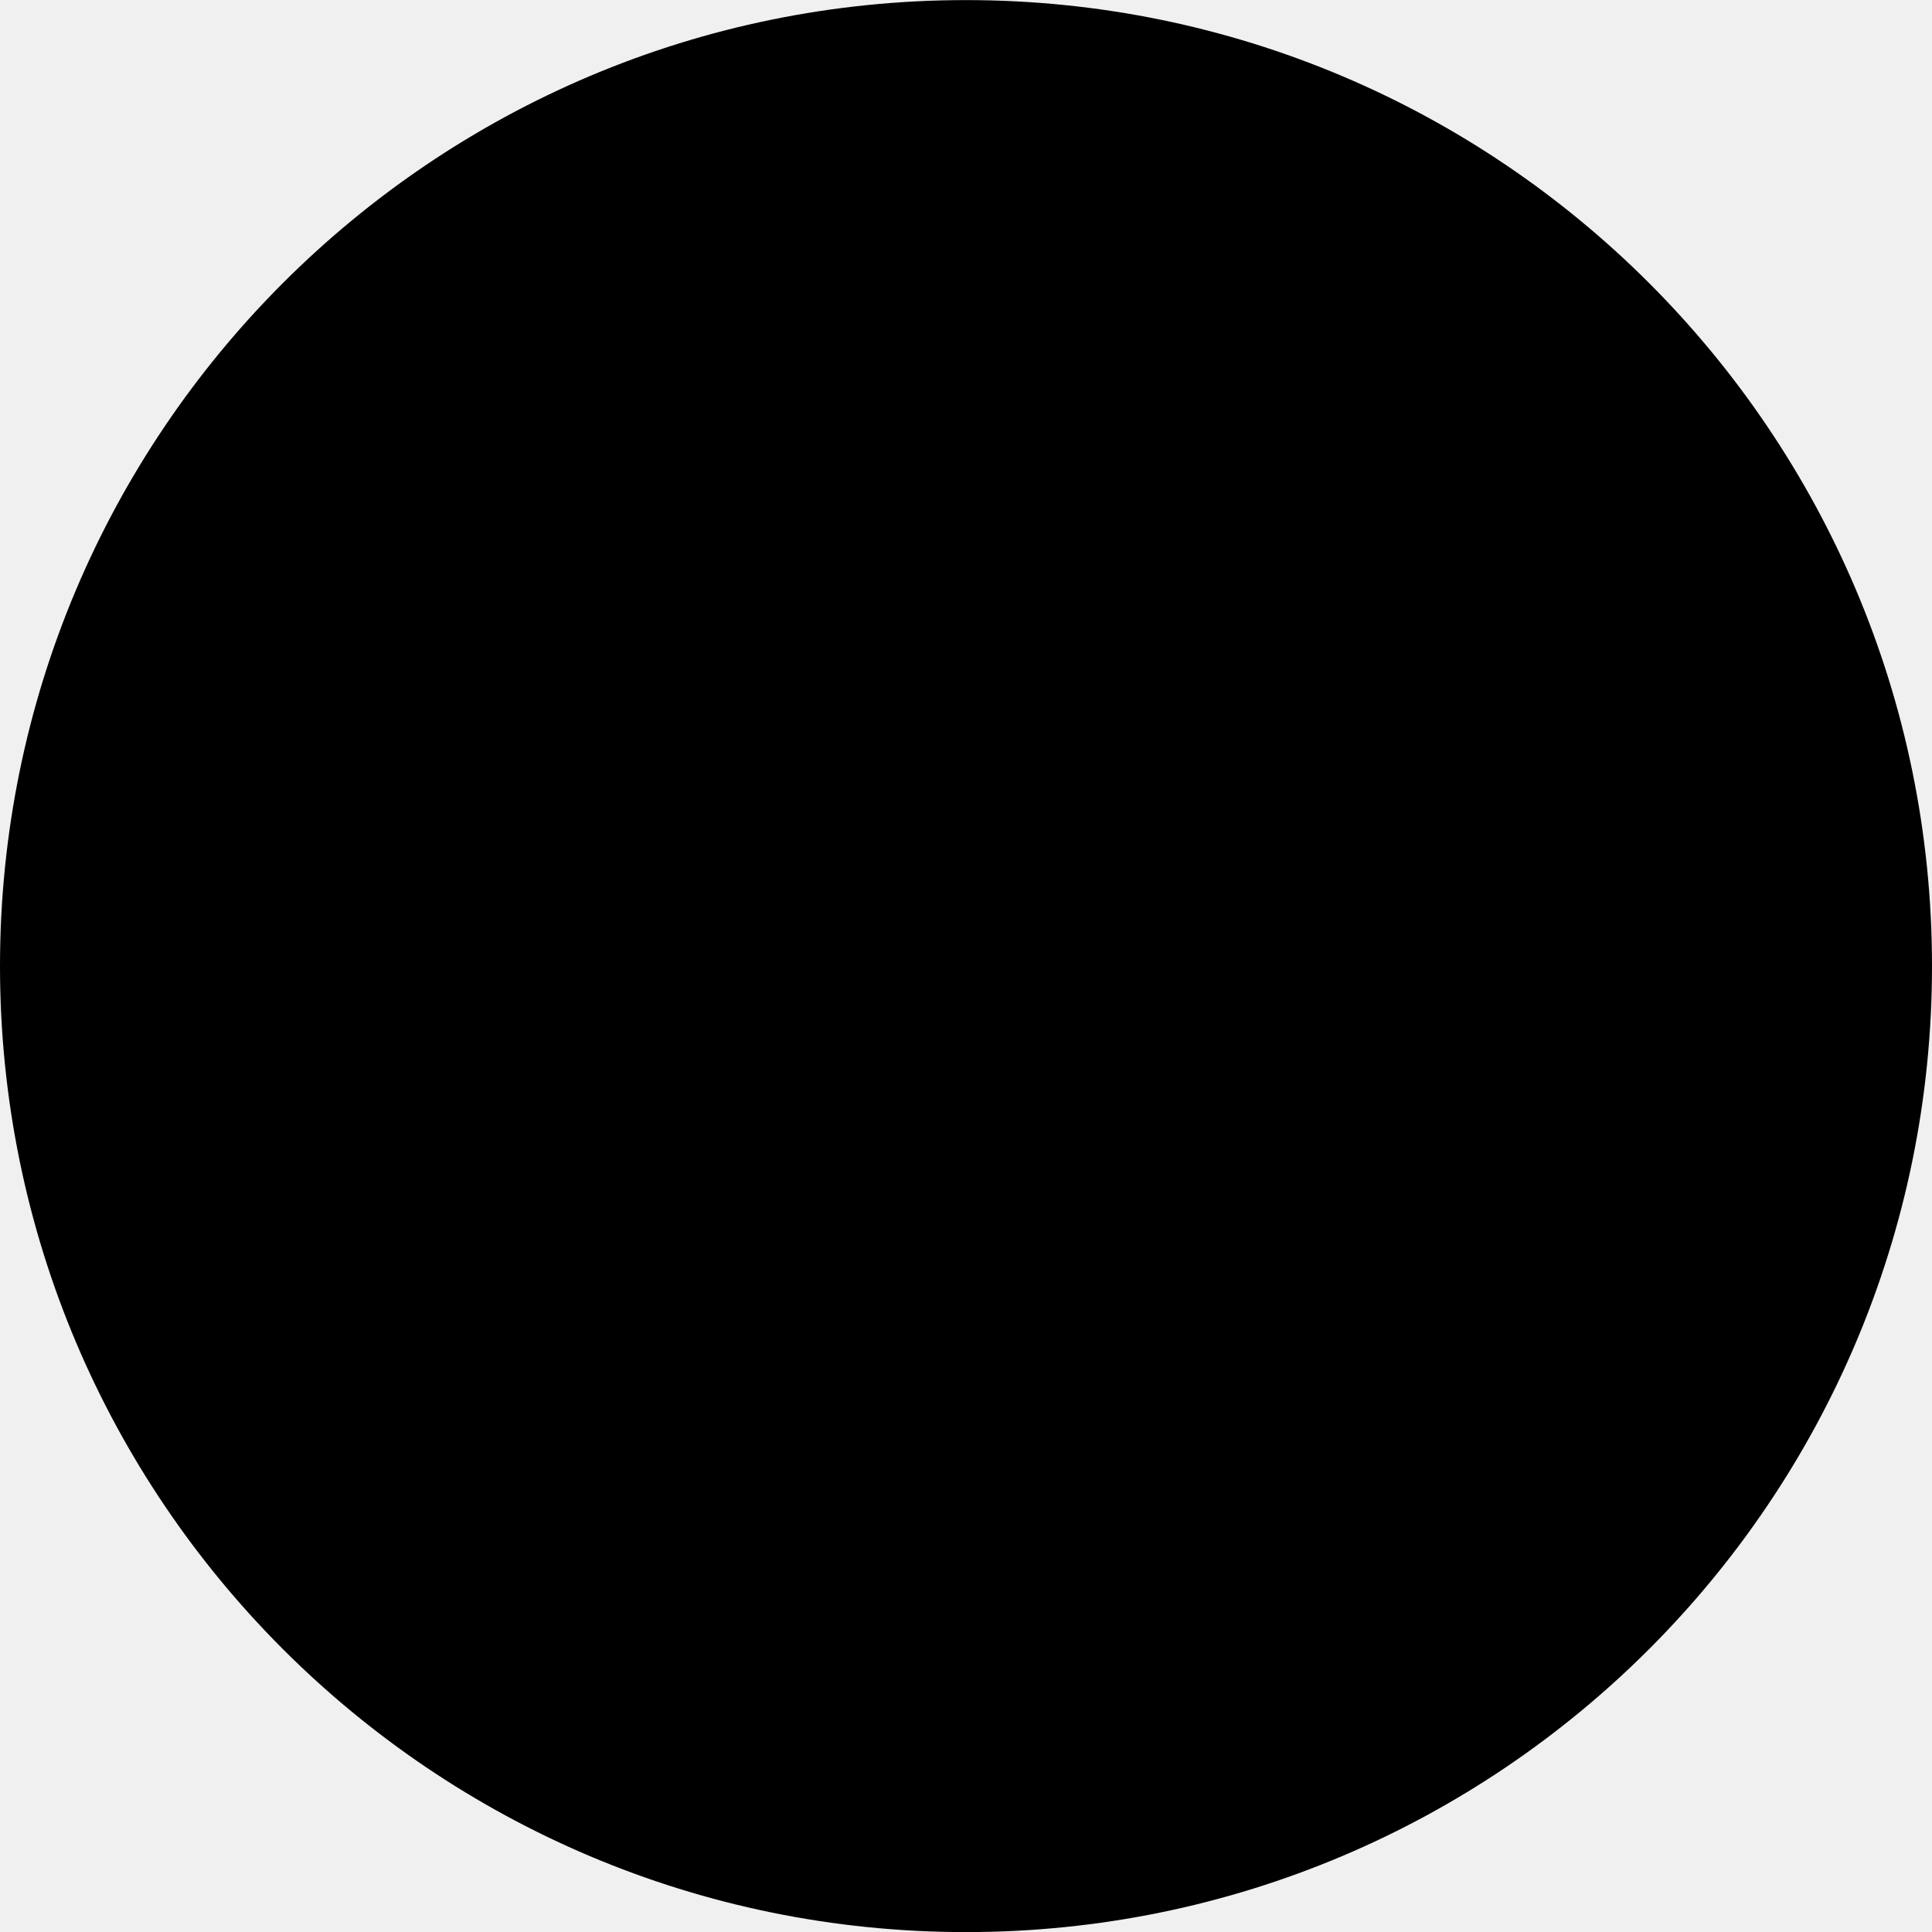
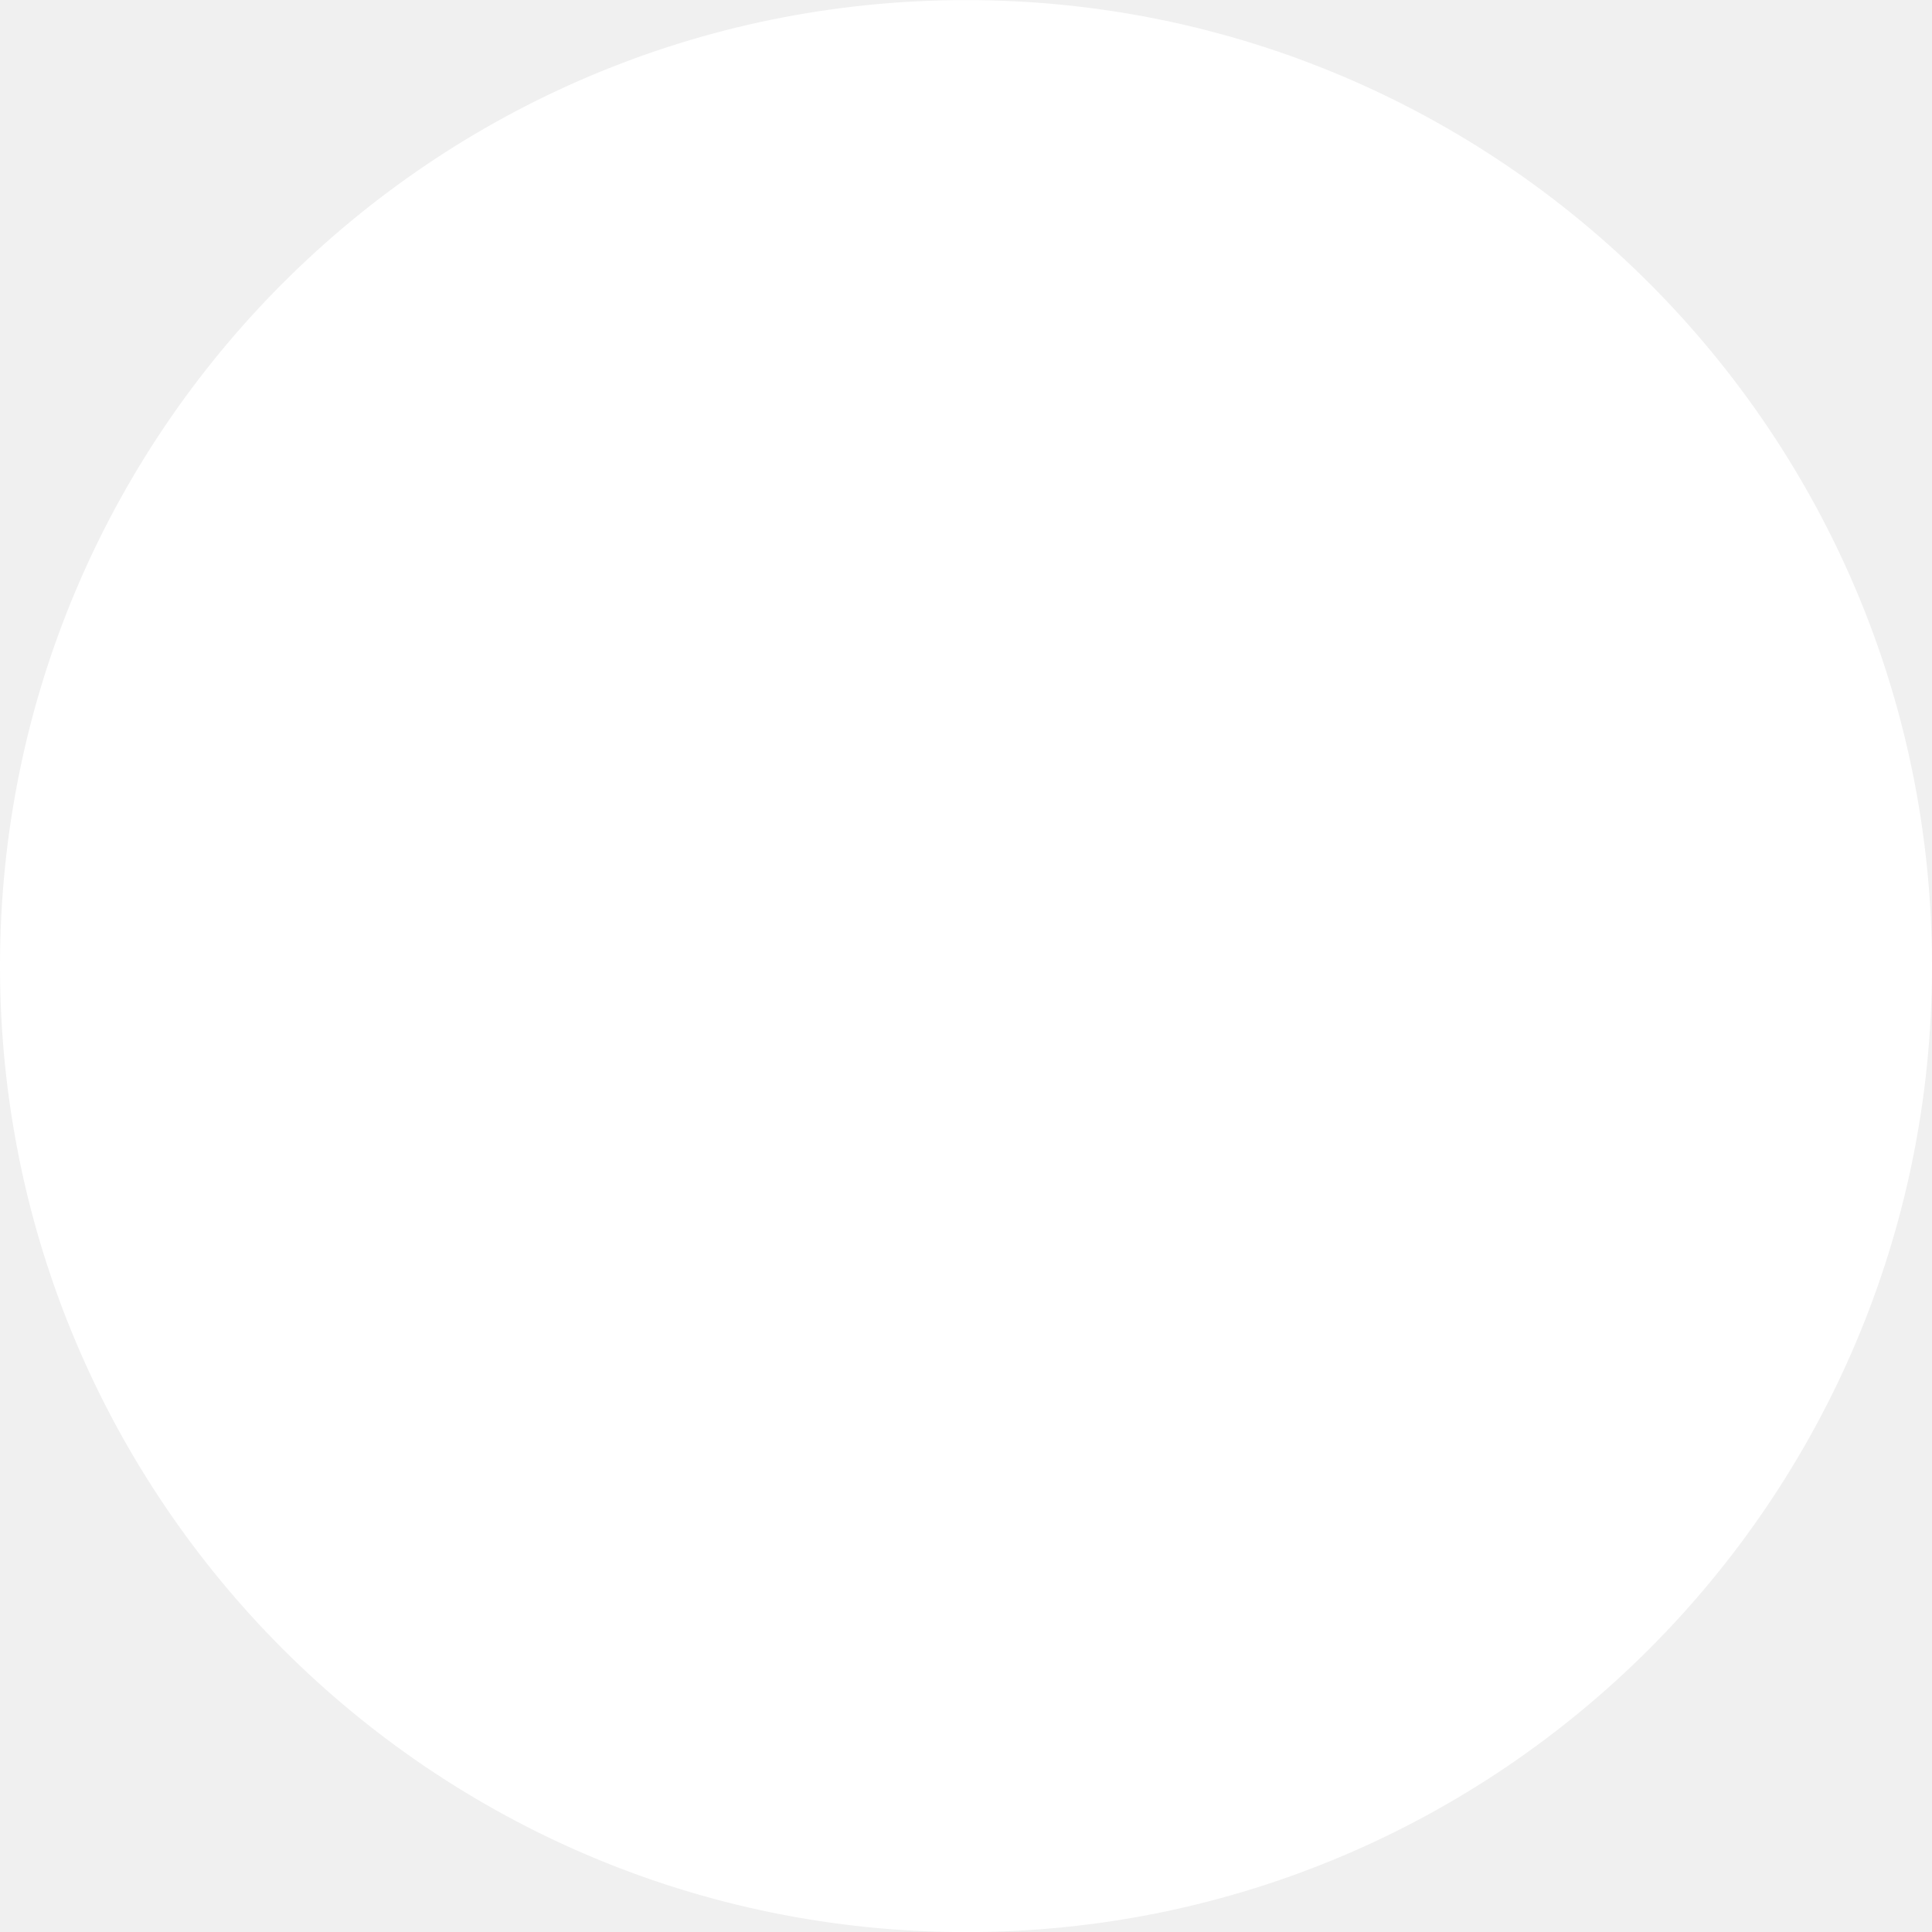
<svg xmlns="http://www.w3.org/2000/svg" width="66.012mm" height="66.012mm" version="1.1" viewBox="0 0 66.012 66.012">
  <g transform="translate(-57.708 -72.071)">
-     <circle cx="90.714" cy="105.08" r="32.506" stroke="#000" stroke-linecap="round" stroke-linejoin="round" style="paint-order:stroke fill markers" />
+     <circle cx="90.714" cy="105.08" r="32.506" fill="#fff" stroke="#fff" stroke-linecap="round" stroke-linejoin="round" style="paint-order:stroke fill markers" />
  </g>
</svg>
